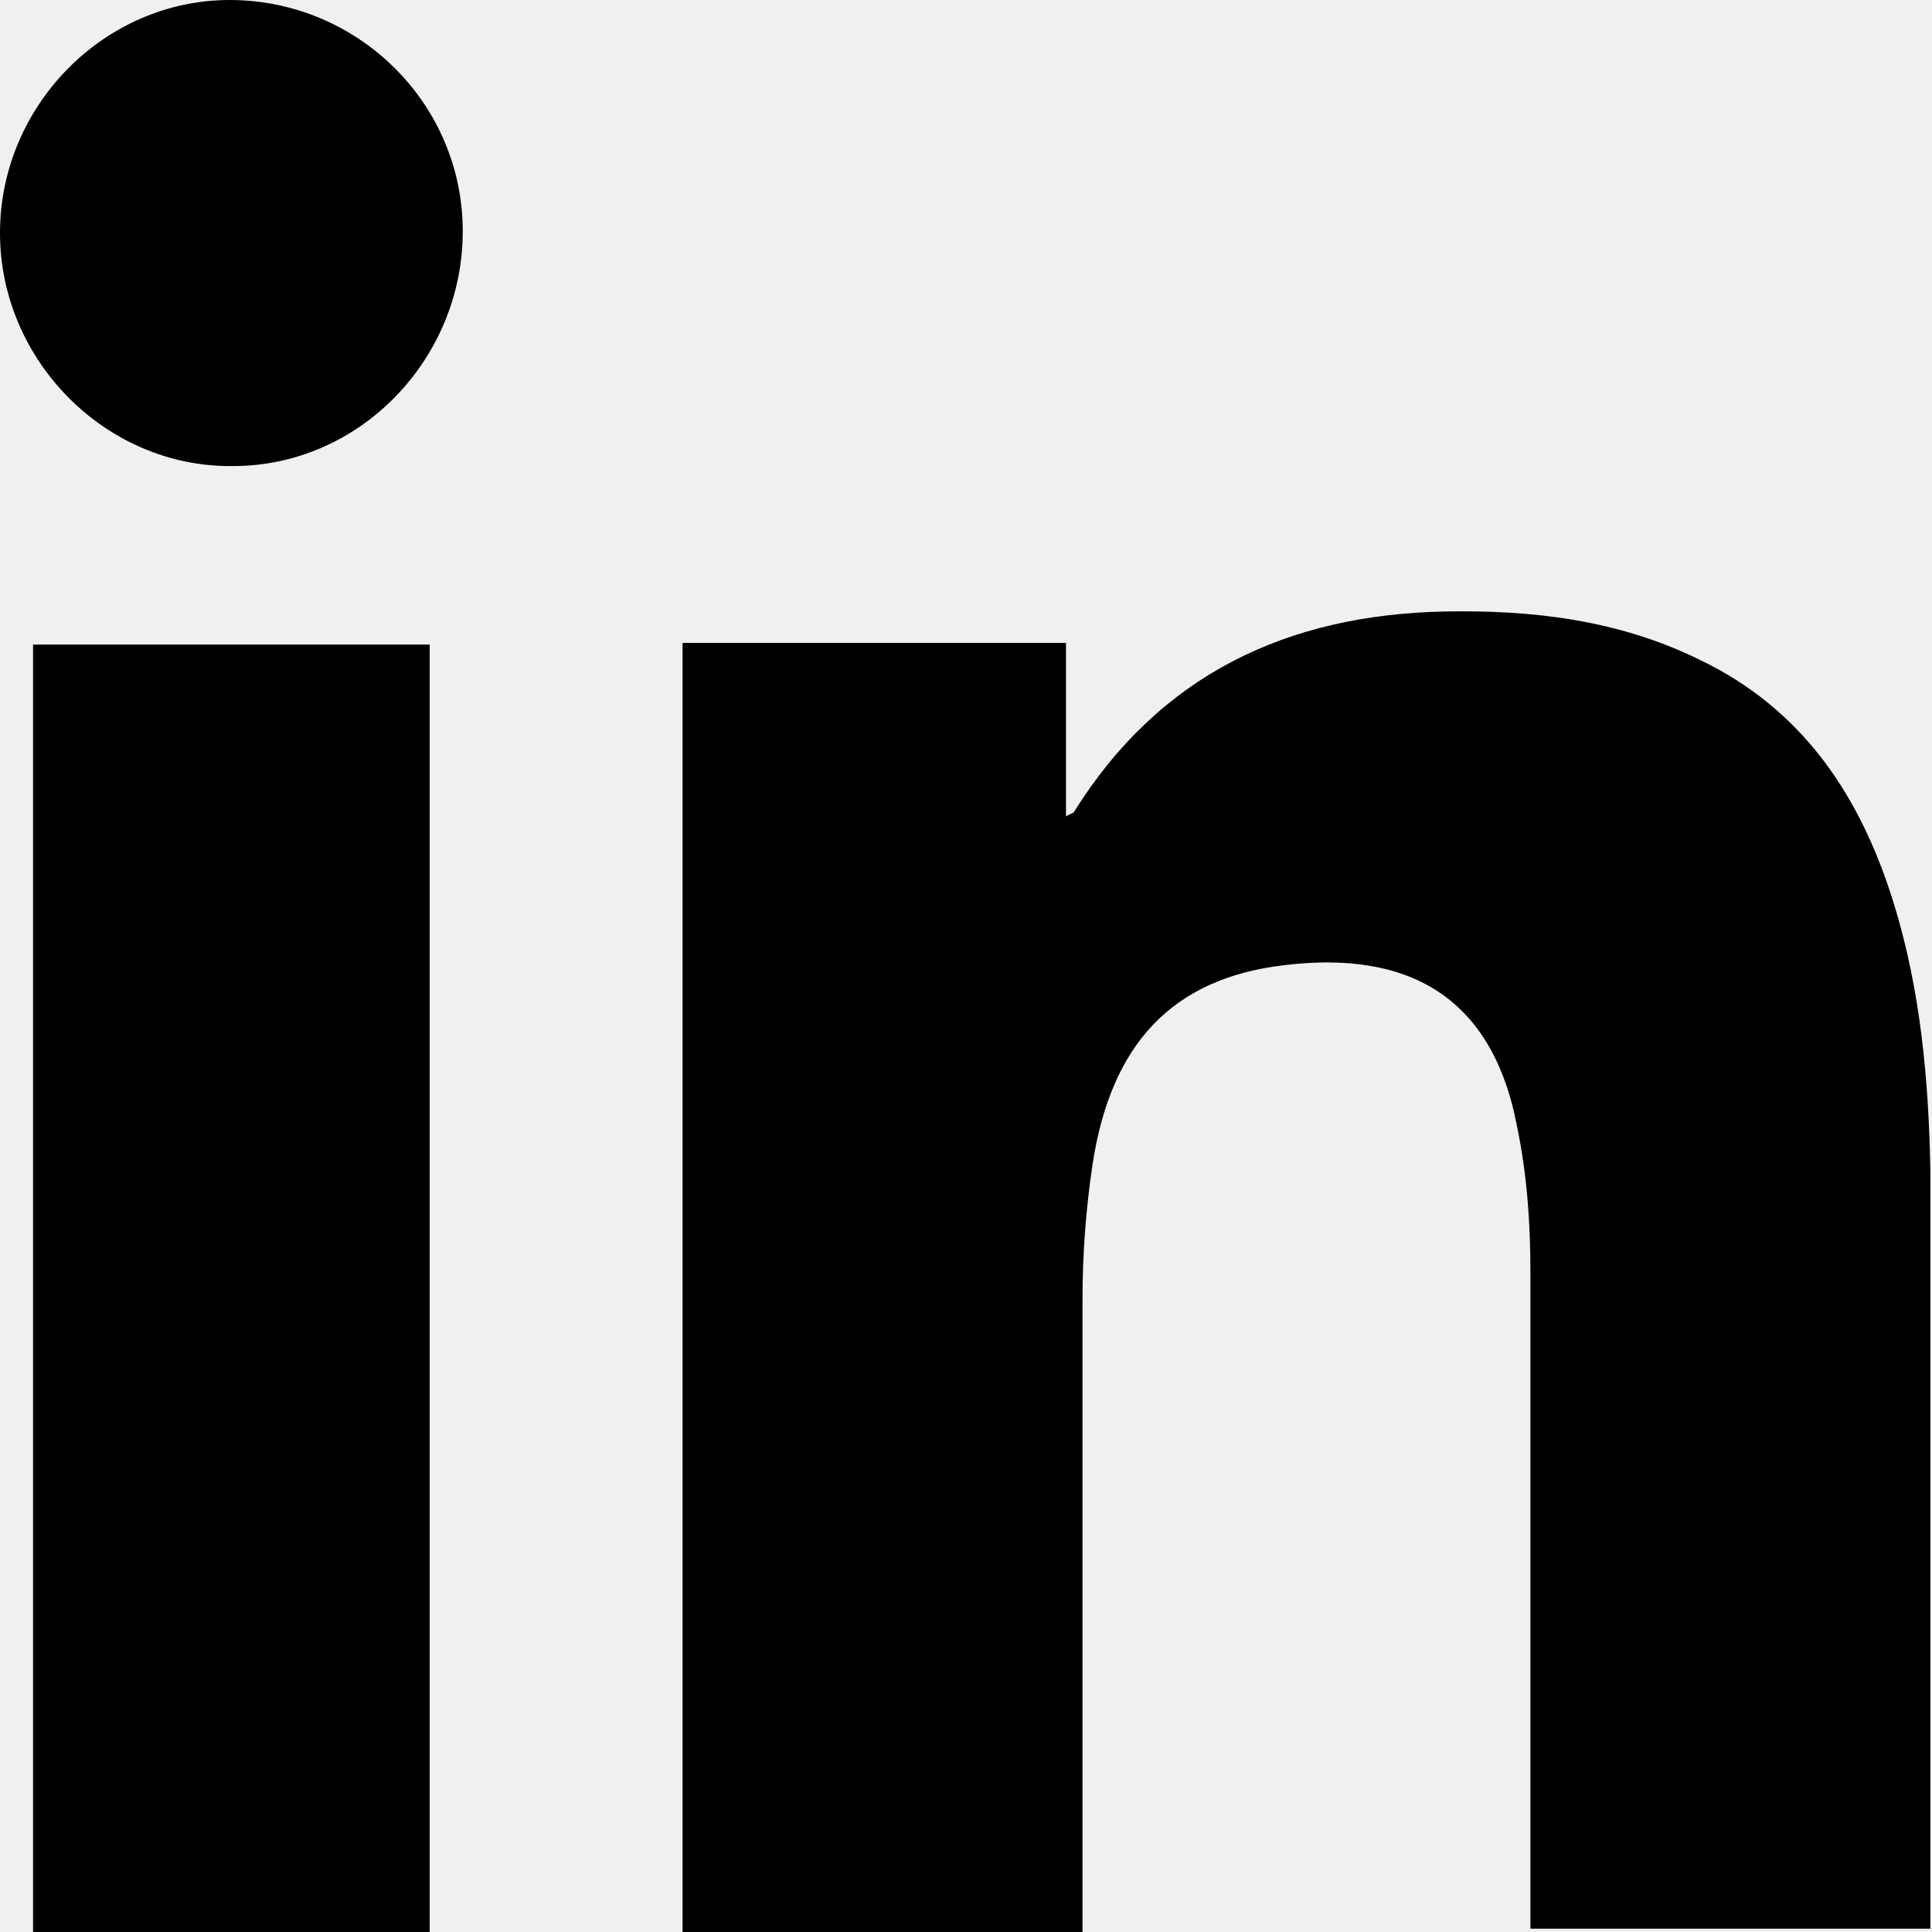
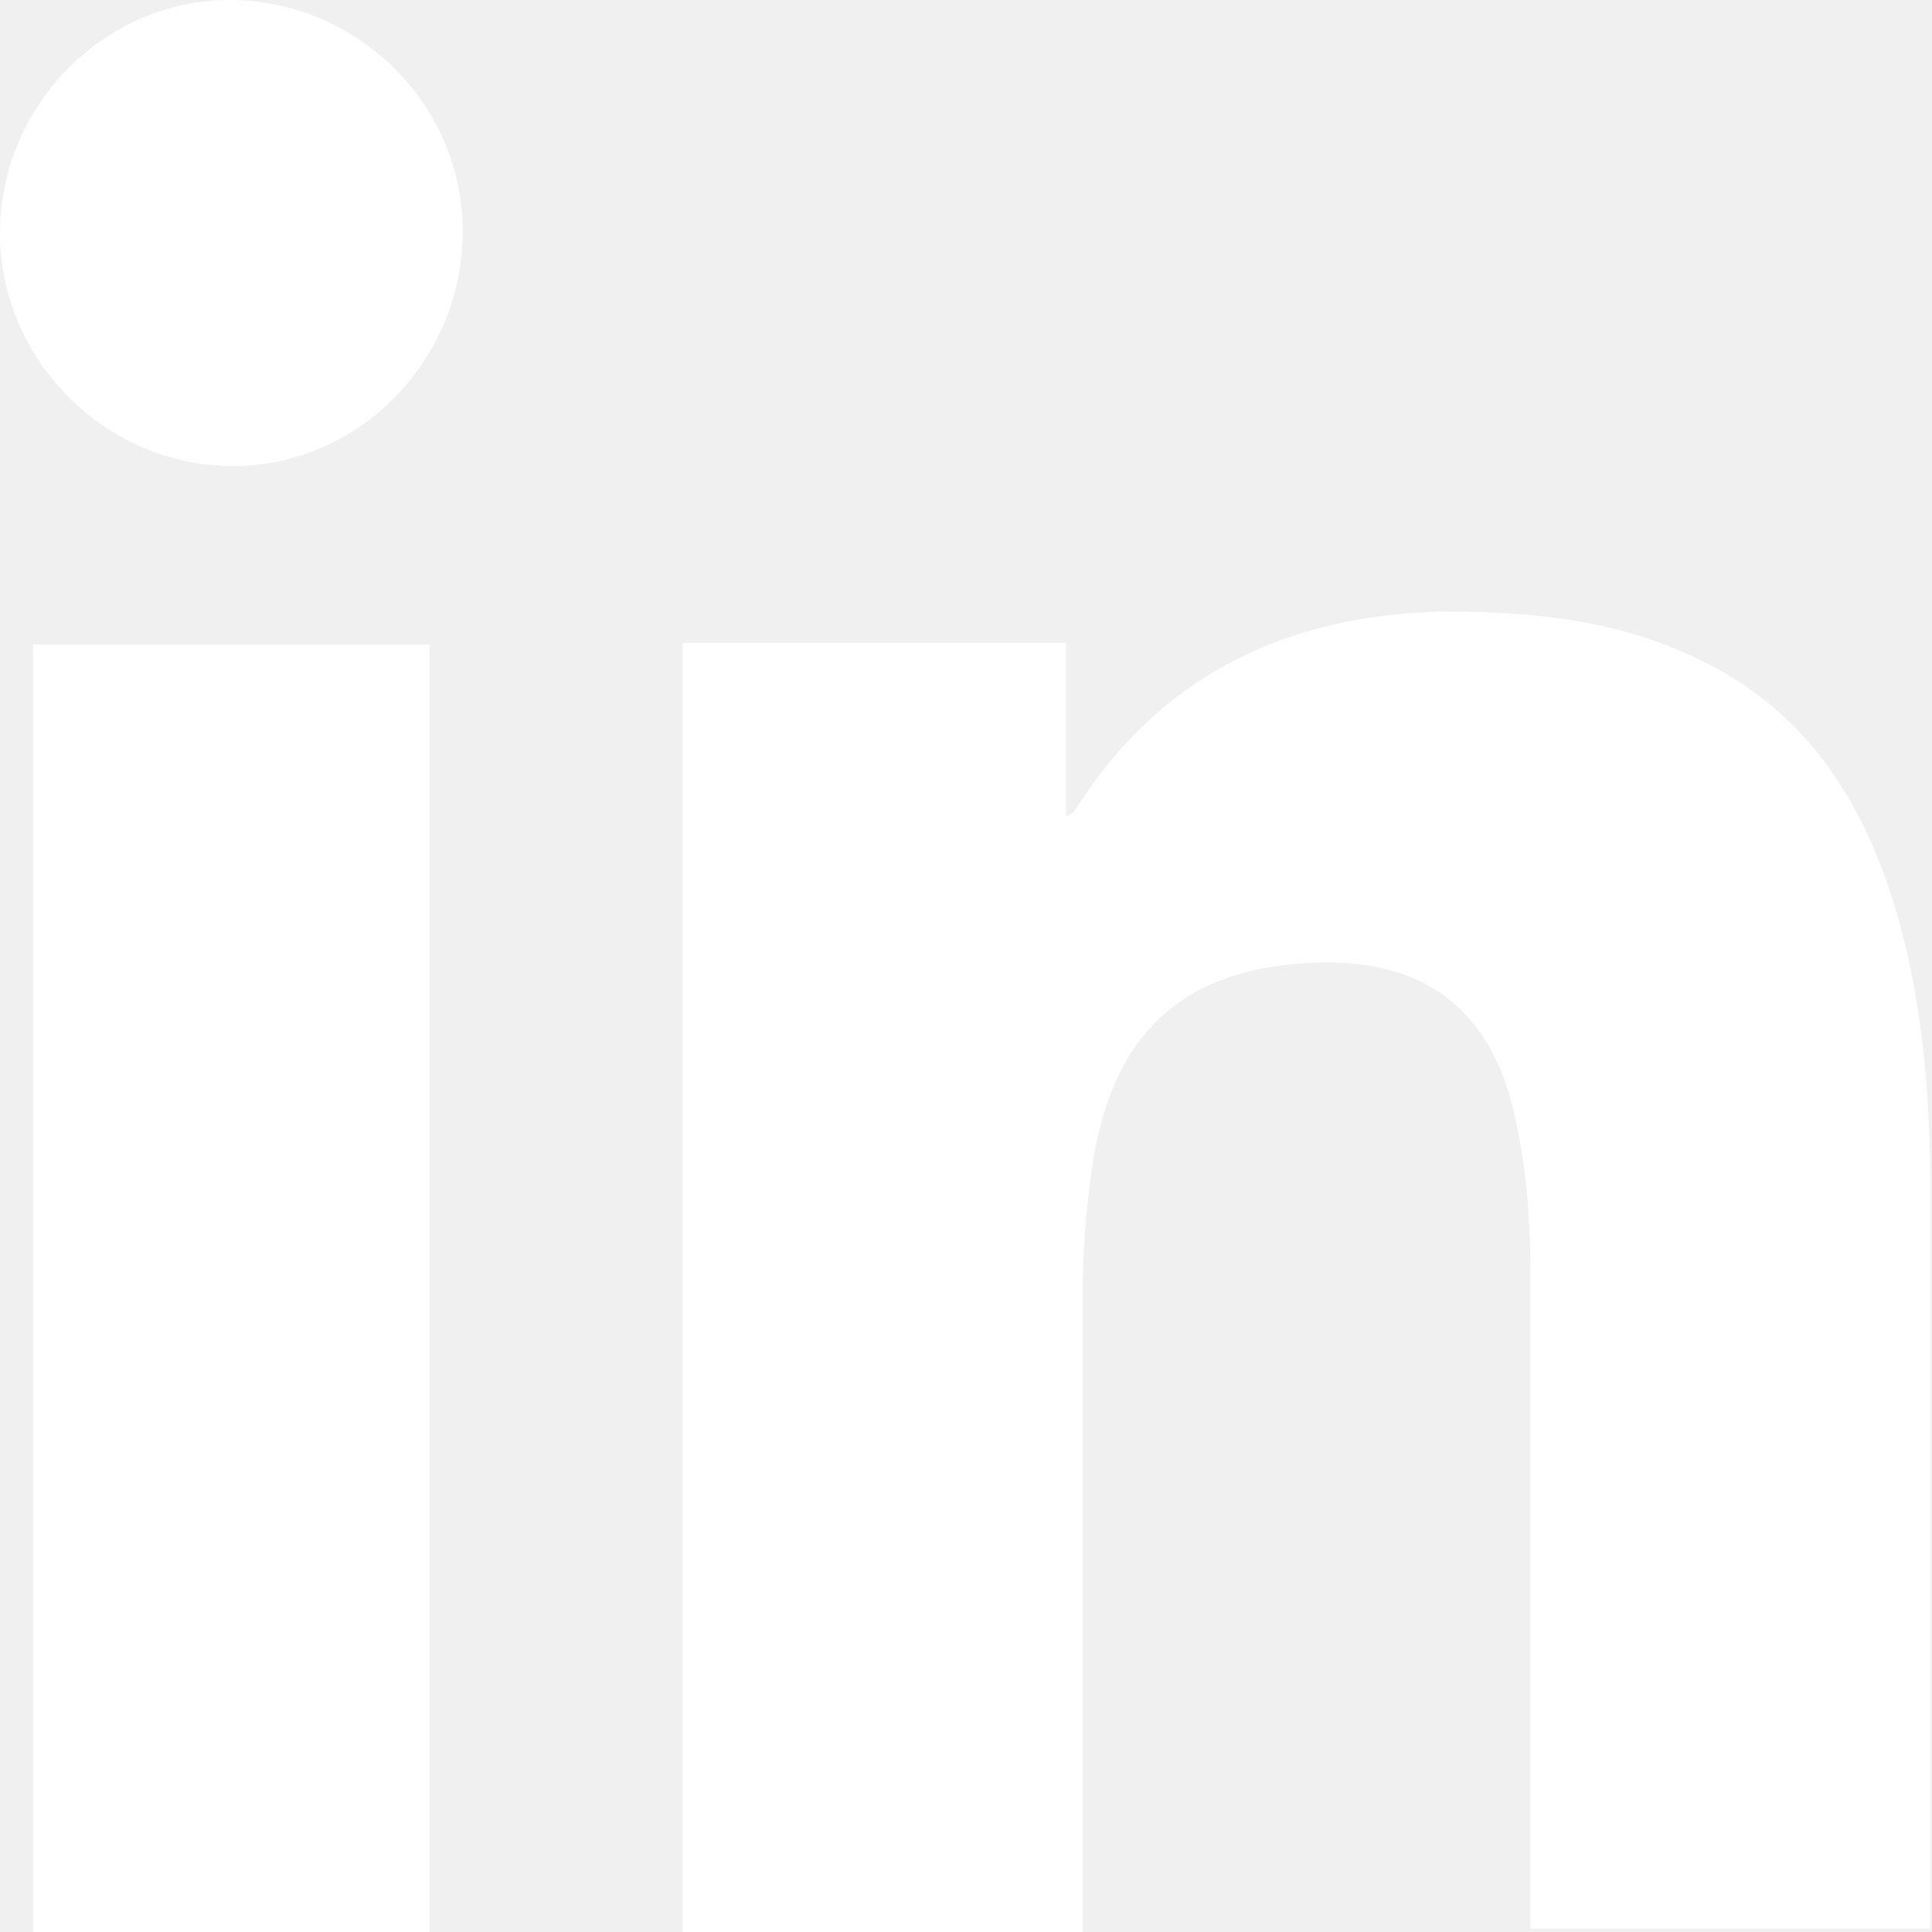
- <svg xmlns="http://www.w3.org/2000/svg" version="1.1" viewBox="0 0 116.9 116.9">
-   <g>
-     <g id="Capa_2">
-       <g id="Capa_1-2">
-         <g>
-           <path d="M41.4,38.9h23.1v10.5c.3-.2.5-.2.5-.3,5.2-8.3,12.9-11.9,22.4-12.1,5.3-.1,10.5.5,15.4,2.9,6.3,3,9.8,8.3,11.8,14.8,1.6,5.2,2.1,10.6,2.2,16.1,0,15,0,30.1,0,45.1,0,.2,0,.5,0,.8h-24.2v-1.6c0-12.8,0-25.5,0-38.2,0-2.9-.2-5.8-.8-8.7-1.5-8-6.7-10.7-14.1-9.8-6.8.8-10.5,4.8-11.6,12.1-.4,2.7-.6,5.4-.6,8.1,0,12.2,0,24.4,0,36.5v1.8h-24.2V38.9h0Z" />
-           <path d="M26.1,116.9H2V39h24v77.9Z" />
-           <path d="M28,14c0,7.7-6.2,14.2-13.9,14.2C6.4,28.3,0,21.8,0,14.1,0,6.4,6.3,0,13.9,0c7.7,0,14.1,6.2,14.1,14h0Z" />
-         </g>
+ <svg xmlns="http://www.w3.org/2000/svg" id="Capa_1" version="1.1" viewBox="0 0 116.9 116.9">
+   <defs>
+     <style>
+       .st0 {
+         fill: #fff;
+       }
+     </style>
+   </defs>
+   <g id="Capa_2">
+     <g id="Capa_1-2">
+       <g>
+         <path class="st0" d="M41.4,38.9h23.1v10.5c.3-.2.5-.2.5-.3,5.2-8.3,12.9-11.9,22.4-12.1,5.3,0,10.5.5,15.4,2.9,6.3,3,9.8,8.3,11.8,14.8,1.6,5.2,2.1,10.6,2.2,16.1v45.9h-24.2v-39.8c0-2.9-.2-5.8-.8-8.7-1.5-8-6.7-10.7-14.1-9.8-6.8.8-10.5,4.8-11.6,12.1-.4,2.7-.6,5.4-.6,8.1v38.3h-24.2V38.9h0Z" />
+         <path class="st0" d="M26.1,116.9H2V39h24v77.9h.1Z" />
+         <path class="st0" d="M28,14c0,7.7-6.2,14.2-13.9,14.2-7.7,0-14.1-6.4-14.1-14.1S6.3,0,13.9,0s14.1,6.2,14.1,14h0Z" />
      </g>
    </g>
  </g>
</svg>
